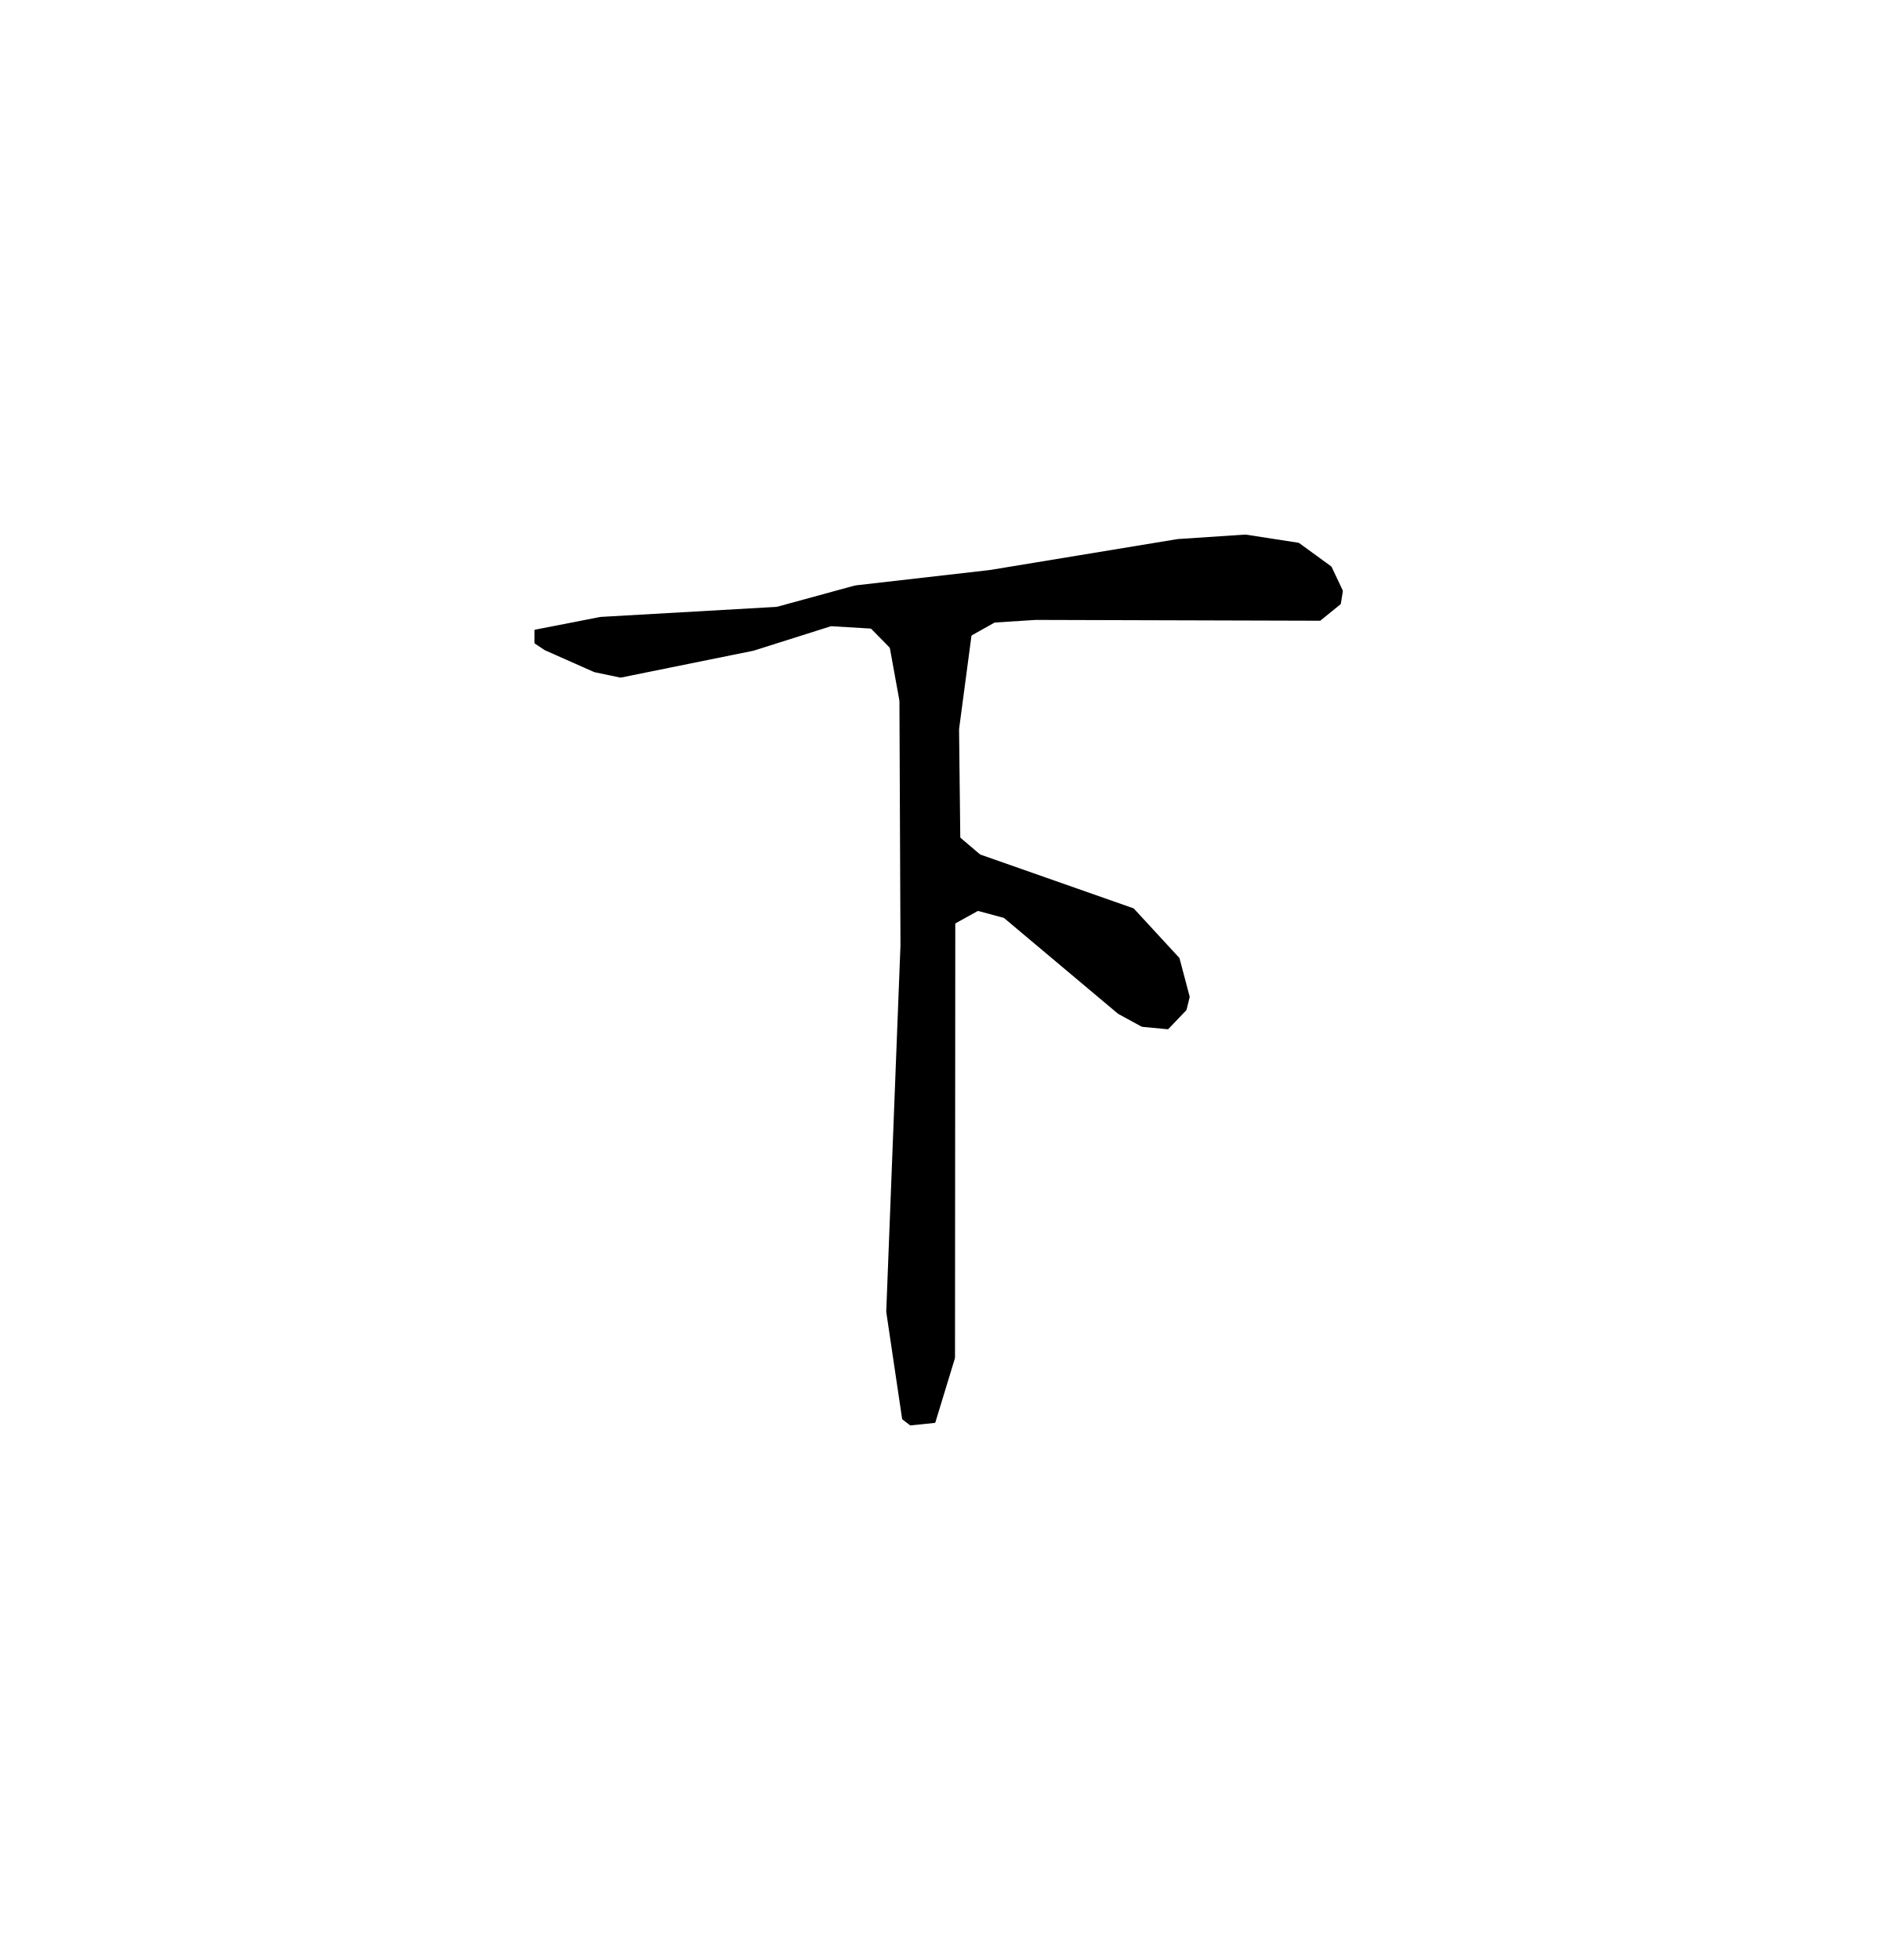
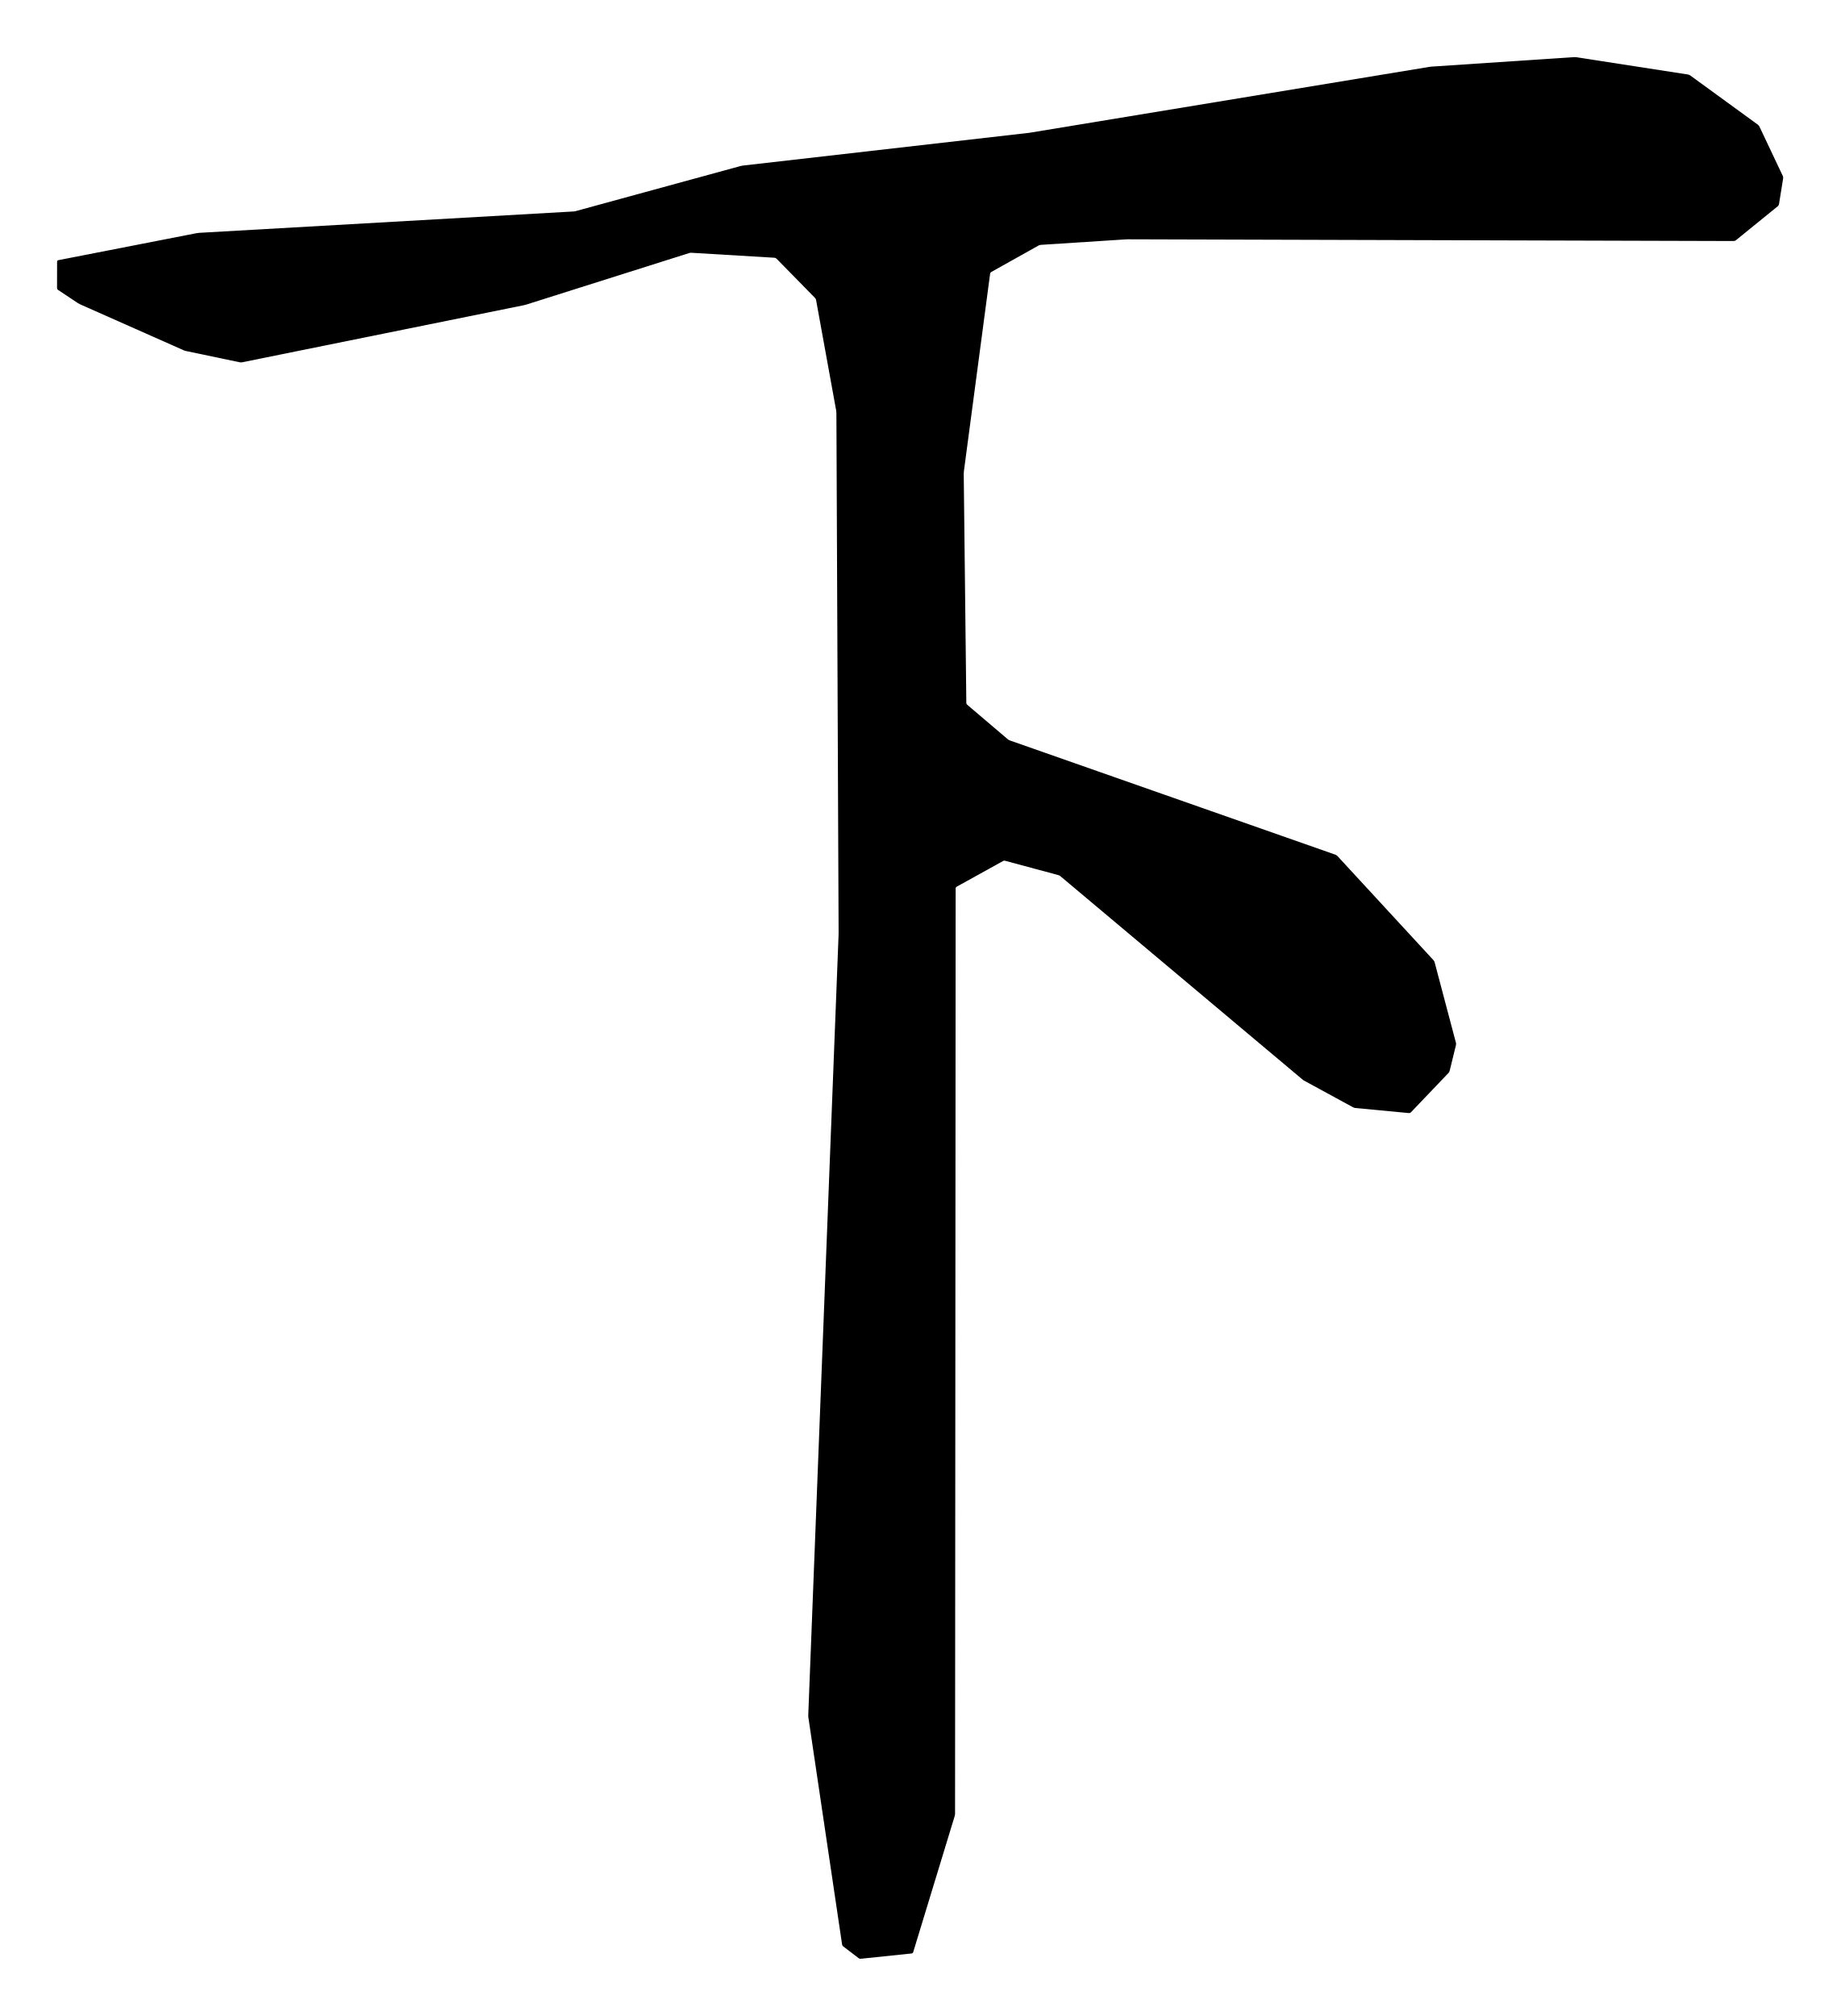
- <svg xmlns="http://www.w3.org/2000/svg" viewBox="0 0 743.57 776.13">
+ <svg xmlns="http://www.w3.org/2000/svg" viewBox="201.10 201.09 341.39 373.96">
  <g transform="translate(211.46,564.46) scale(0.1,-0.1)" fill="#000000" stroke="none" fill-rule="evenodd">
    <path d="M 2550.0 3510.0 L 2552.4 3510.2 Q 2550.0 3510.0 2547.6 3509.6 L 1809.1 3387.9 Q 1806.7 3387.5 1804.4 3387.2 L 1274.7 3326.6 Q 1272.3 3326.3 1270.0 3325.7 L 964.3 3242.1 Q 961.9 3241.5 959.6 3241.4 L 266.0 3201.8 Q 263.6 3201.7 261.2 3201.2 L 4.6 3151.1 Q 2.3 3150.6 2.3 3148.2 L 2.2 3099.7 Q 2.2 3097.3 4.1 3095.9 L 41.0 3071.4 Q 43.0 3070.1 45.2 3069.1 L 236.8 2984.1 Q 239.0 2983.1 241.4 2982.6 L 341.0 2961.7 Q 343.4 2961.2 345.7 2961.7 L 867.9 3067.5 Q 870.3 3067.9 872.6 3068.7 L 1174.5 3164.2 Q 1176.8 3165.0 1179.2 3164.8 L 1333.0 3155.6 Q 1335.4 3155.4 1337.0 3153.7 L 1408.0 3081.3 Q 1409.7 3079.6 1410.2 3077.2 L 1447.5 2872.0 Q 1447.9 2869.6 1447.9 2867.2 L 1452.0 1903.4 Q 1452.0 1901.0 1451.9 1898.6 L 1395.7 452.1 Q 1395.6 449.7 1396.0 447.4 L 1458.4 27.1 Q 1458.7 24.7 1460.6 23.2 L 1489.0 1.5 Q 1490.9 0.0 1493.3 0.3 L 1587.3 10.1 Q 1589.7 10.4 1590.4 12.7 L 1667.3 264.9 Q 1668.0 267.2 1668.0 269.6 L 1669.1 1985.4 Q 1669.1 1987.8 1671.2 1989.0 L 1756.8 2036.4 Q 1758.9 2037.6 1761.2 2036.9 L 1859.3 2010.5 Q 1861.6 2009.9 1863.4 2008.4 L 2312.1 1631.6 Q 2313.9 1630.0 2316.0 1628.9 L 2406.1 1579.8 Q 2408.2 1578.7 2410.6 1578.4 L 2509.7 1569.0 Q 2512.1 1568.8 2513.8 1570.6 L 2583.3 1643.4 Q 2585.0 1645.1 2585.5 1647.5 L 2597.1 1694.8 Q 2597.7 1697.2 2597.1 1699.5 L 2557.6 1848.7 Q 2556.9 1851.0 2555.3 1852.8 L 2377.4 2045.7 Q 2375.8 2047.5 2373.5 2048.3 L 1769.7 2260.2 Q 1767.5 2261.0 1765.6 2262.6 L 1690.7 2326.3 Q 1688.9 2327.9 1688.9 2330.3 L 1684.1 2754.8 Q 1684.1 2757.2 1684.4 2759.6 L 1733.0 3125.7 Q 1733.4 3128.1 1735.4 3129.3 L 1822.8 3178.2 Q 1824.9 3179.4 1827.2 3179.5 L 1983.5 3189.6 Q 1985.9 3189.8 1988.3 3189.8 L 3112.2 3186.6 Q 3114.6 3186.5 3116.5 3188.1 L 3194.2 3251.2 Q 3196.0 3252.7 3196.4 3255.1 L 3204.1 3302.9 Q 3204.4 3305.2 3203.4 3307.4 L 3160.1 3398.9 Q 3159.0 3401.1 3157.1 3402.5 L 3031.8 3493.7 Q 3029.8 3495.1 3027.5 3495.5 L 2820.7 3527.5 Q 2818.3 3527.9 2815.9 3527.7 Z" />
  </g>
</svg>
